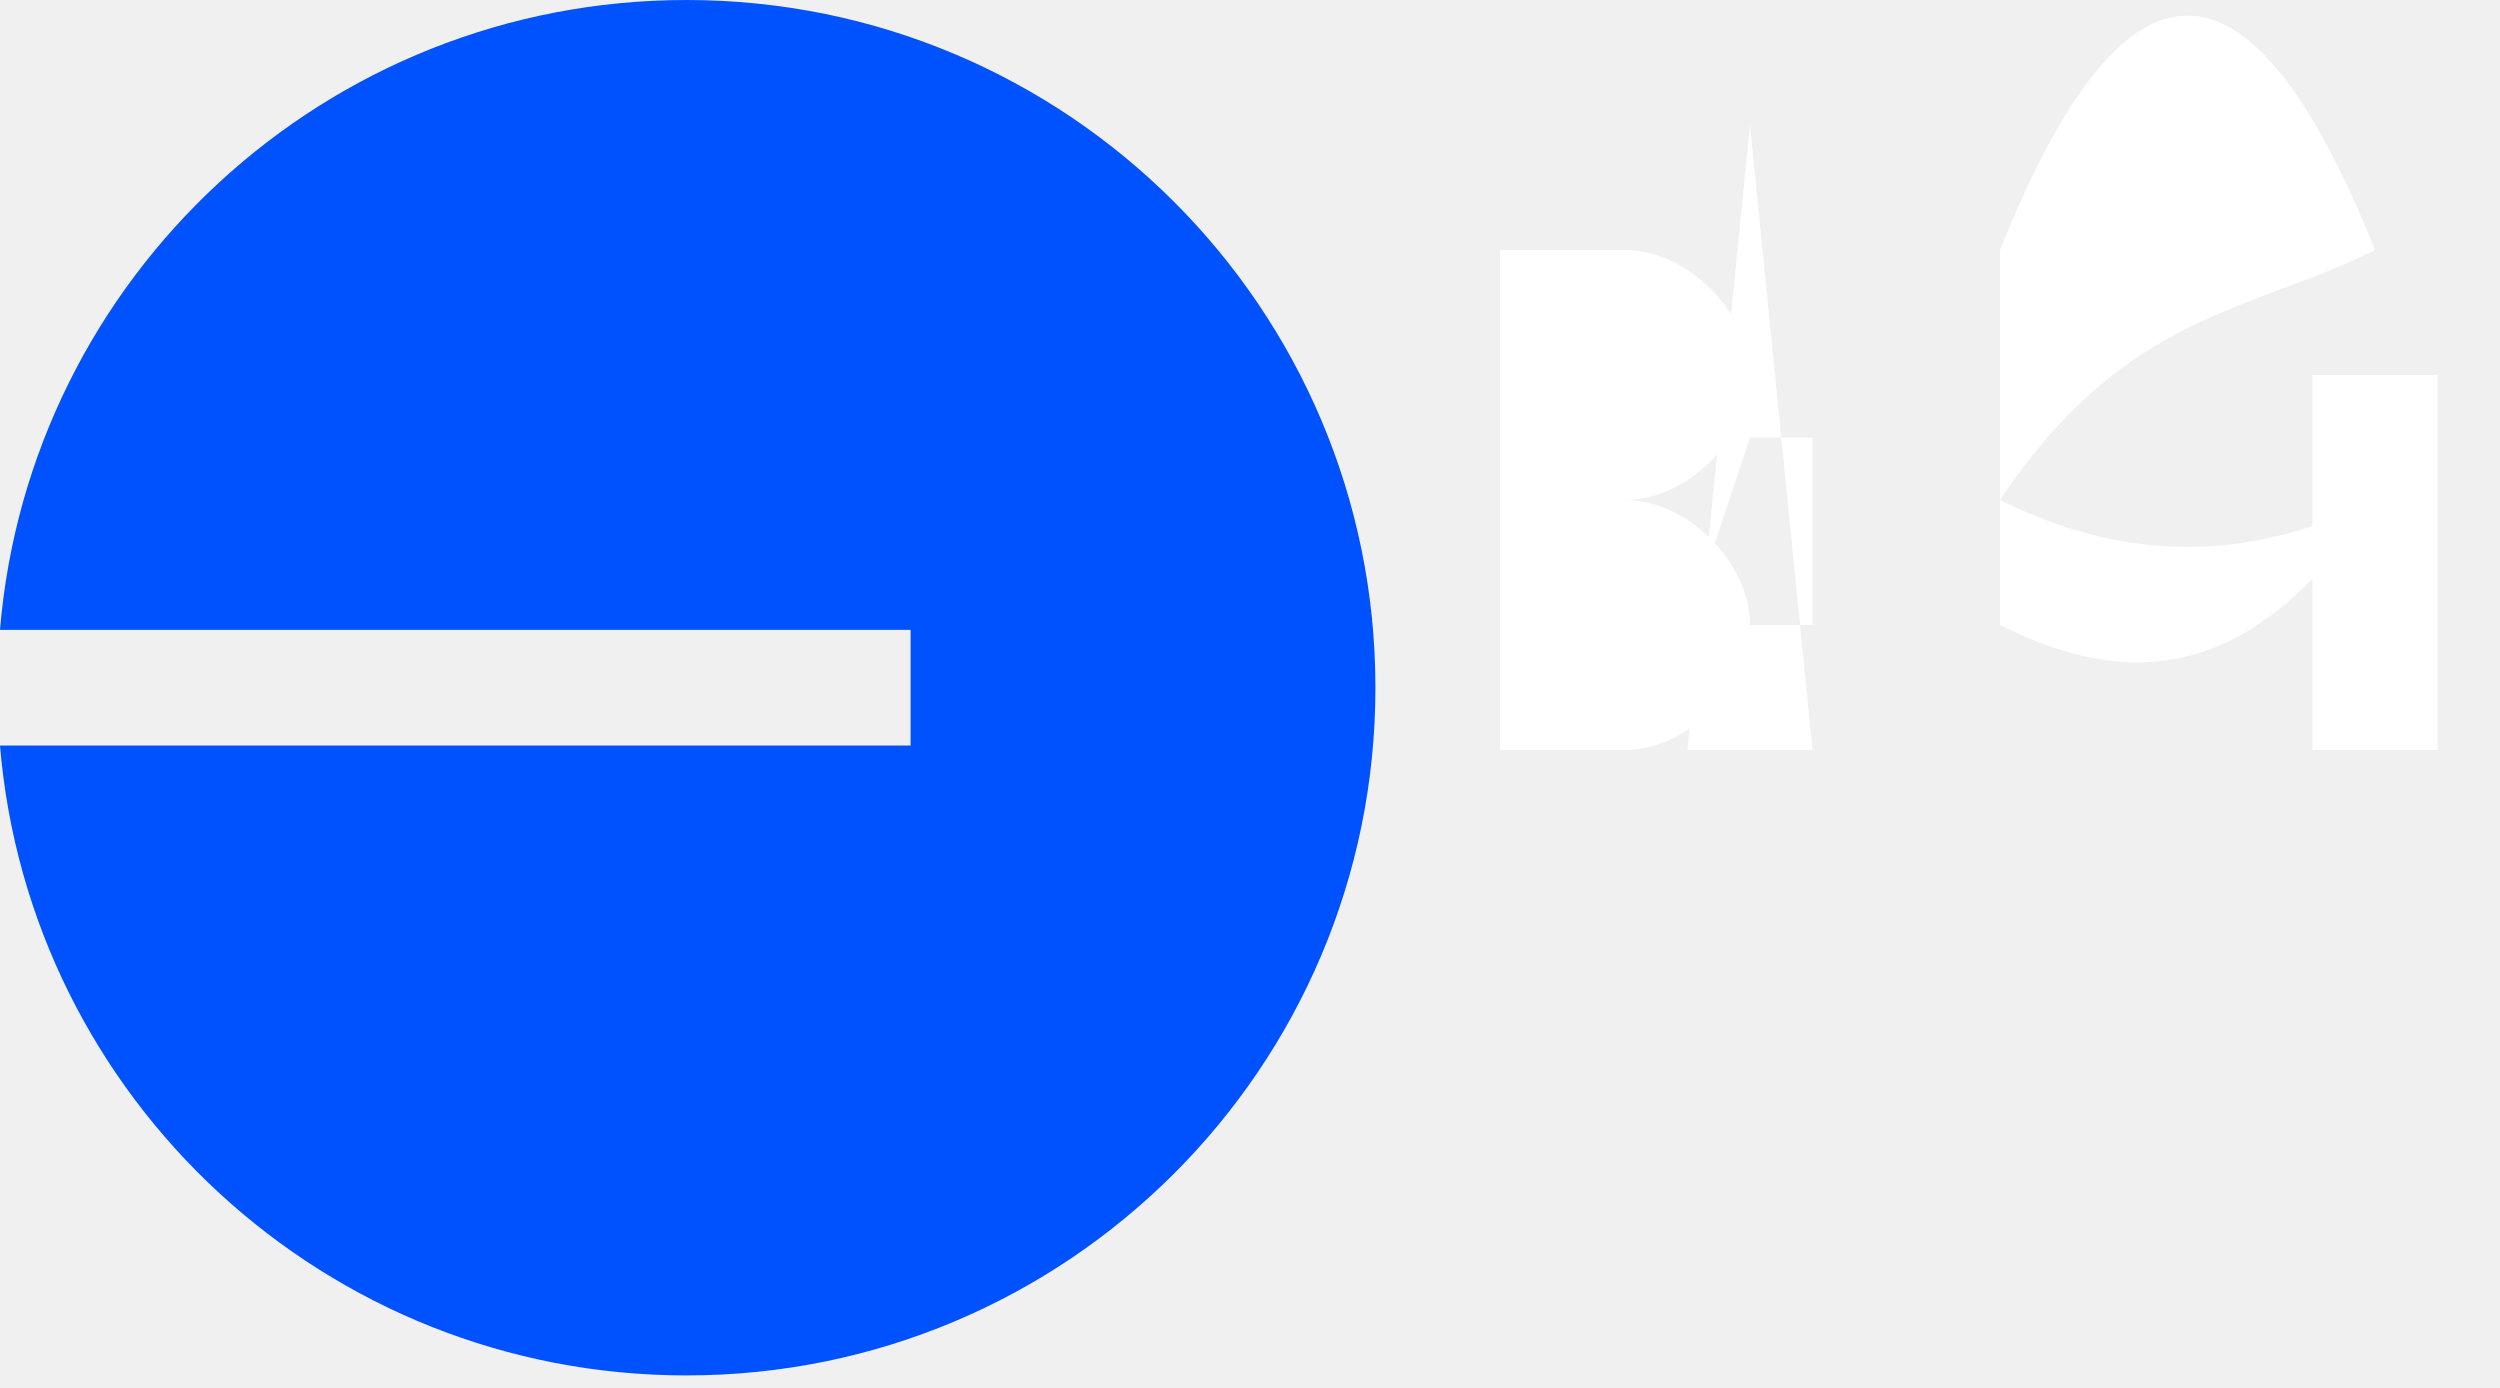
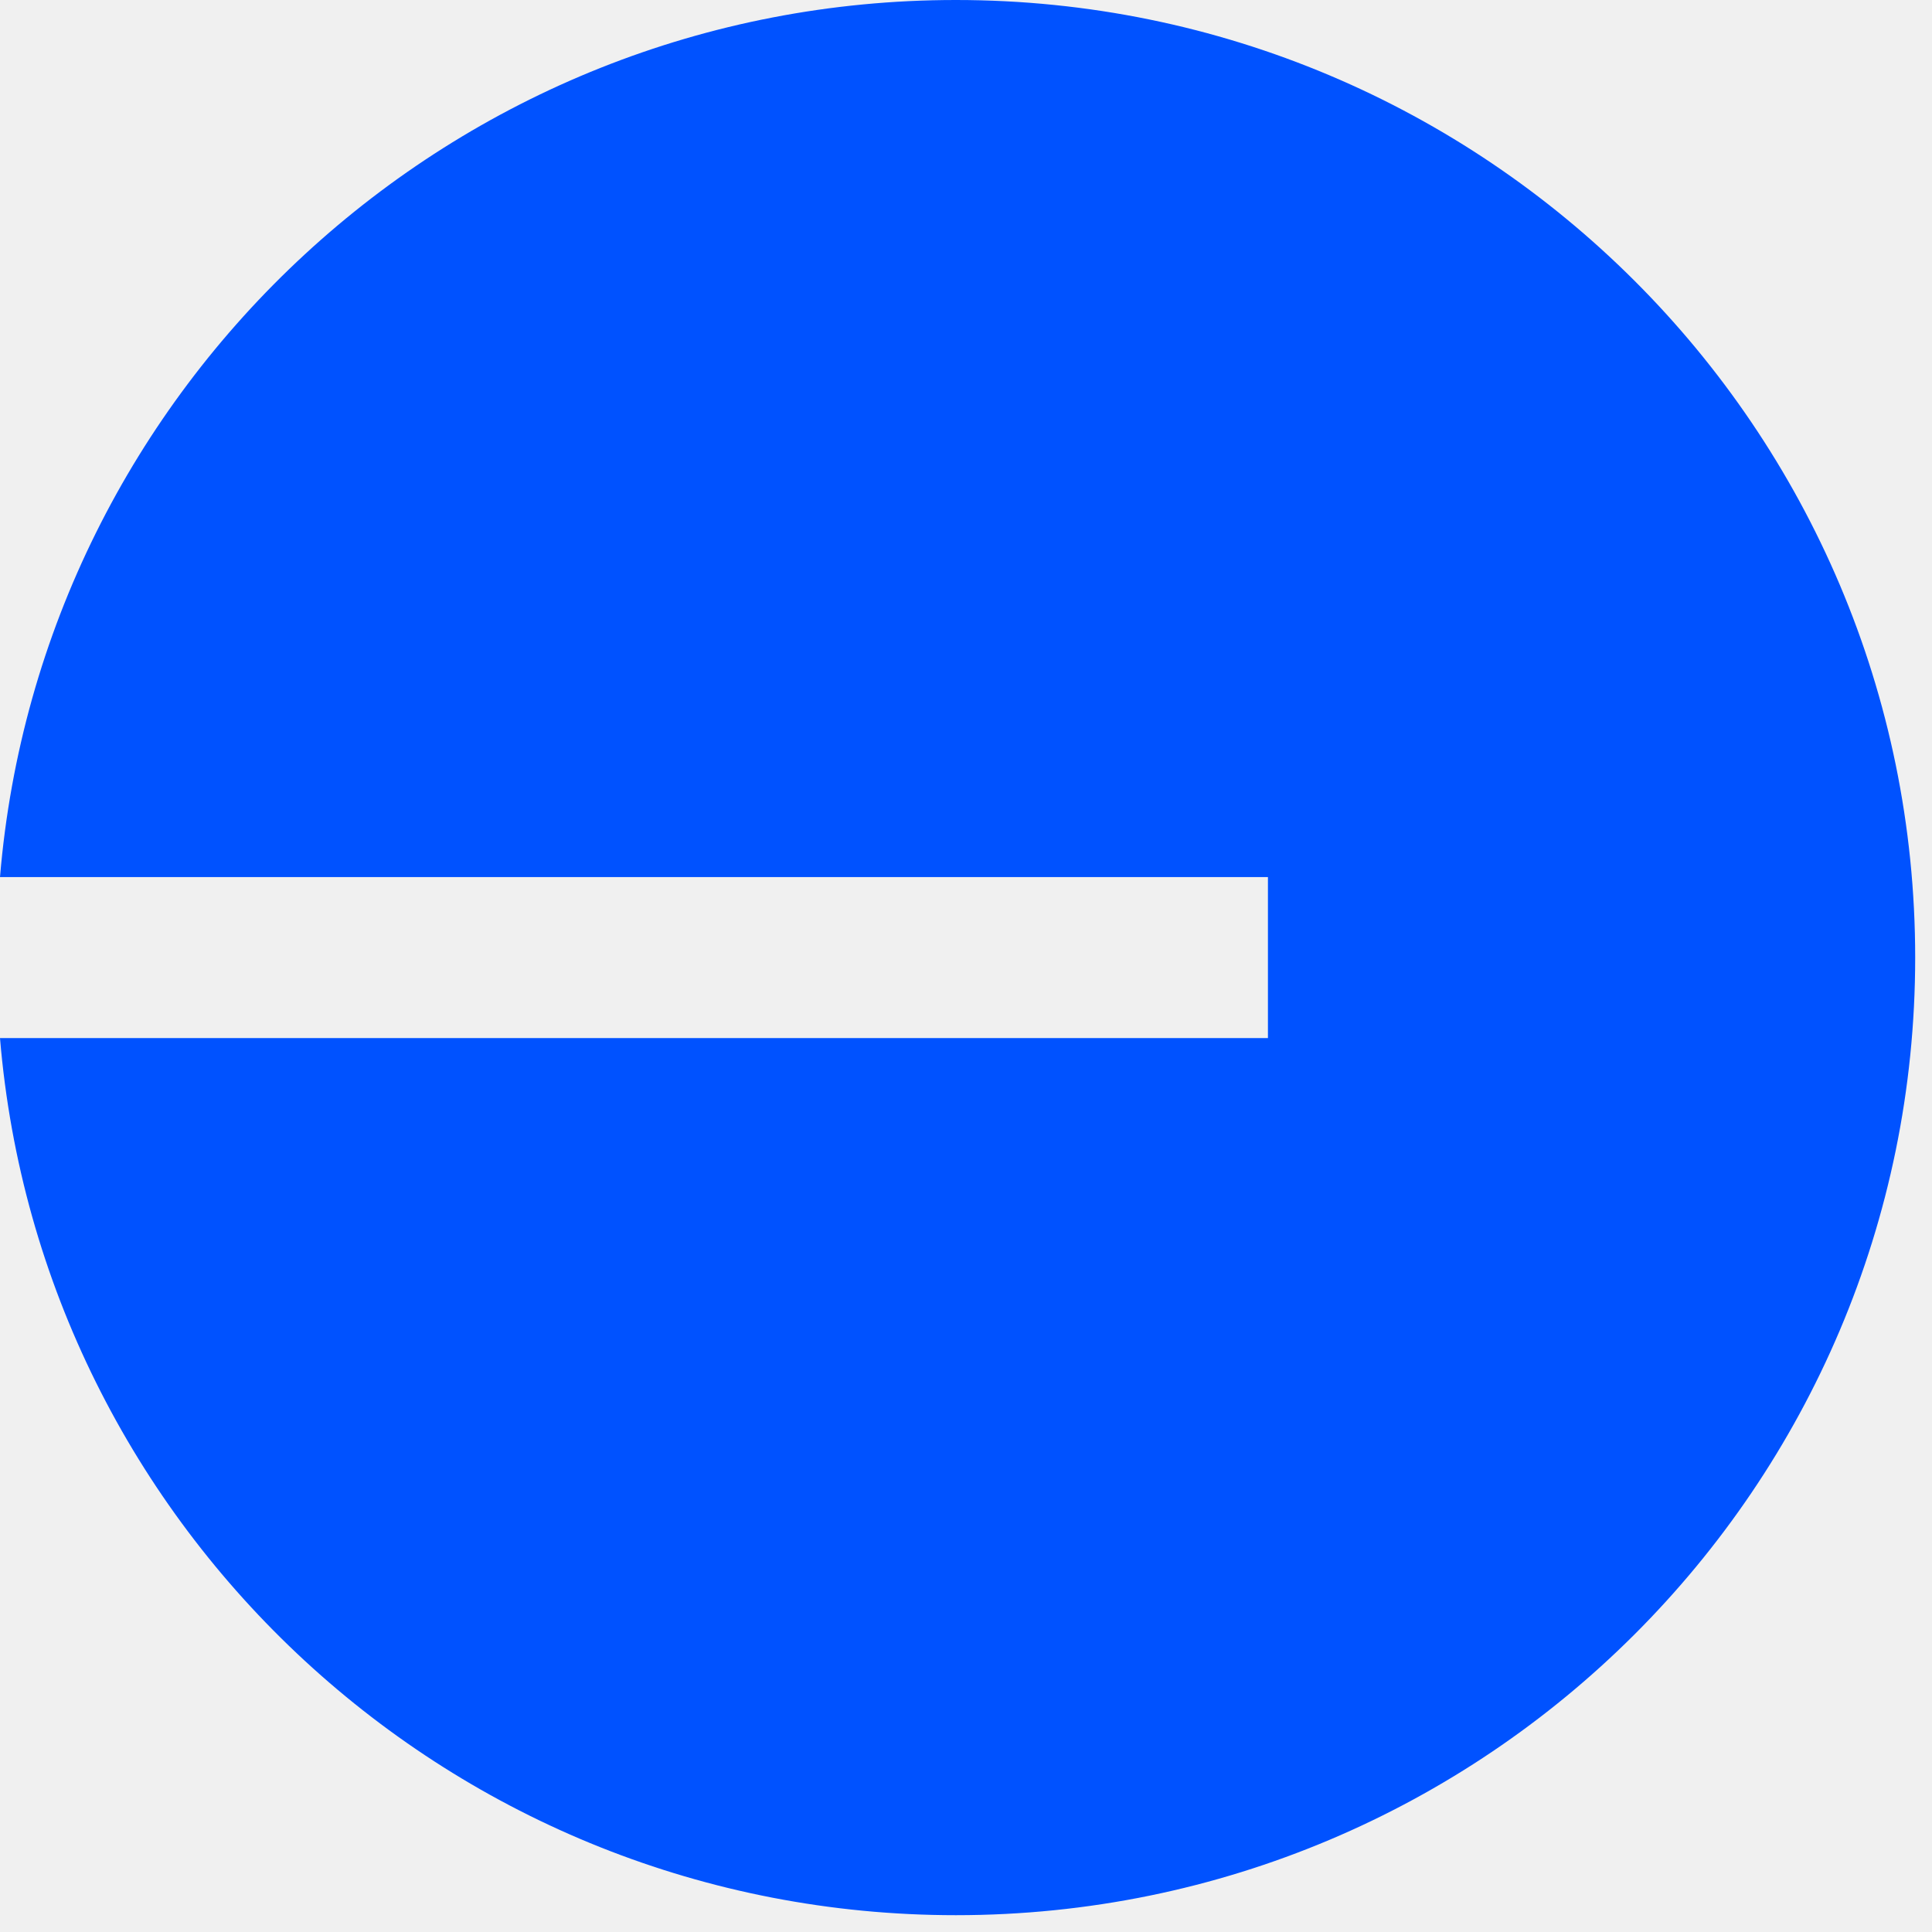
- <svg xmlns="http://www.w3.org/2000/svg" width="200" height="111" viewBox="0 0 200 111" fill="none">
+ <svg xmlns="http://www.w3.org/2000/svg" width="111" height="111" viewBox="0 0 111 111" fill="none">
  <path d="M54.921 110.034C85.359 110.034 110.034 85.402 110.034 55.017C110.034 24.632 85.359 0 54.921 0C26.043 0 2.353 22.171 0 50.392H72.847V59.642H3.9565e-07C2.353 87.862 26.043 110.034 54.921 110.034Z" fill="#0052FF" />
-   <path d="M120 20 H130 C135 20, 140 25, 140 30 C140 35, 135 40, 130 40 H120 Z M120 40 V60 H130 C135 60, 140 55, 140 50 C140 45, 135 40, 130 40 H120 Z" fill="#ffffff" />
-   <path d="M145 60 L140 10 L135 60 Z M140 35 H145 L145 50 H135 Z" fill="#ffffff" />
-   <path d="M160 20 C170 -5, 180 -5, 190 20 C180 25,170,25,160,40 C170,45,180,45,190,40 C180,55,170,55,160,50 Z" fill="#ffffff" />
-   <path d="M195 20 V60 H185 V45 H195 H185 V30 H195 V20 Z" fill="#ffffff" />
</svg>
